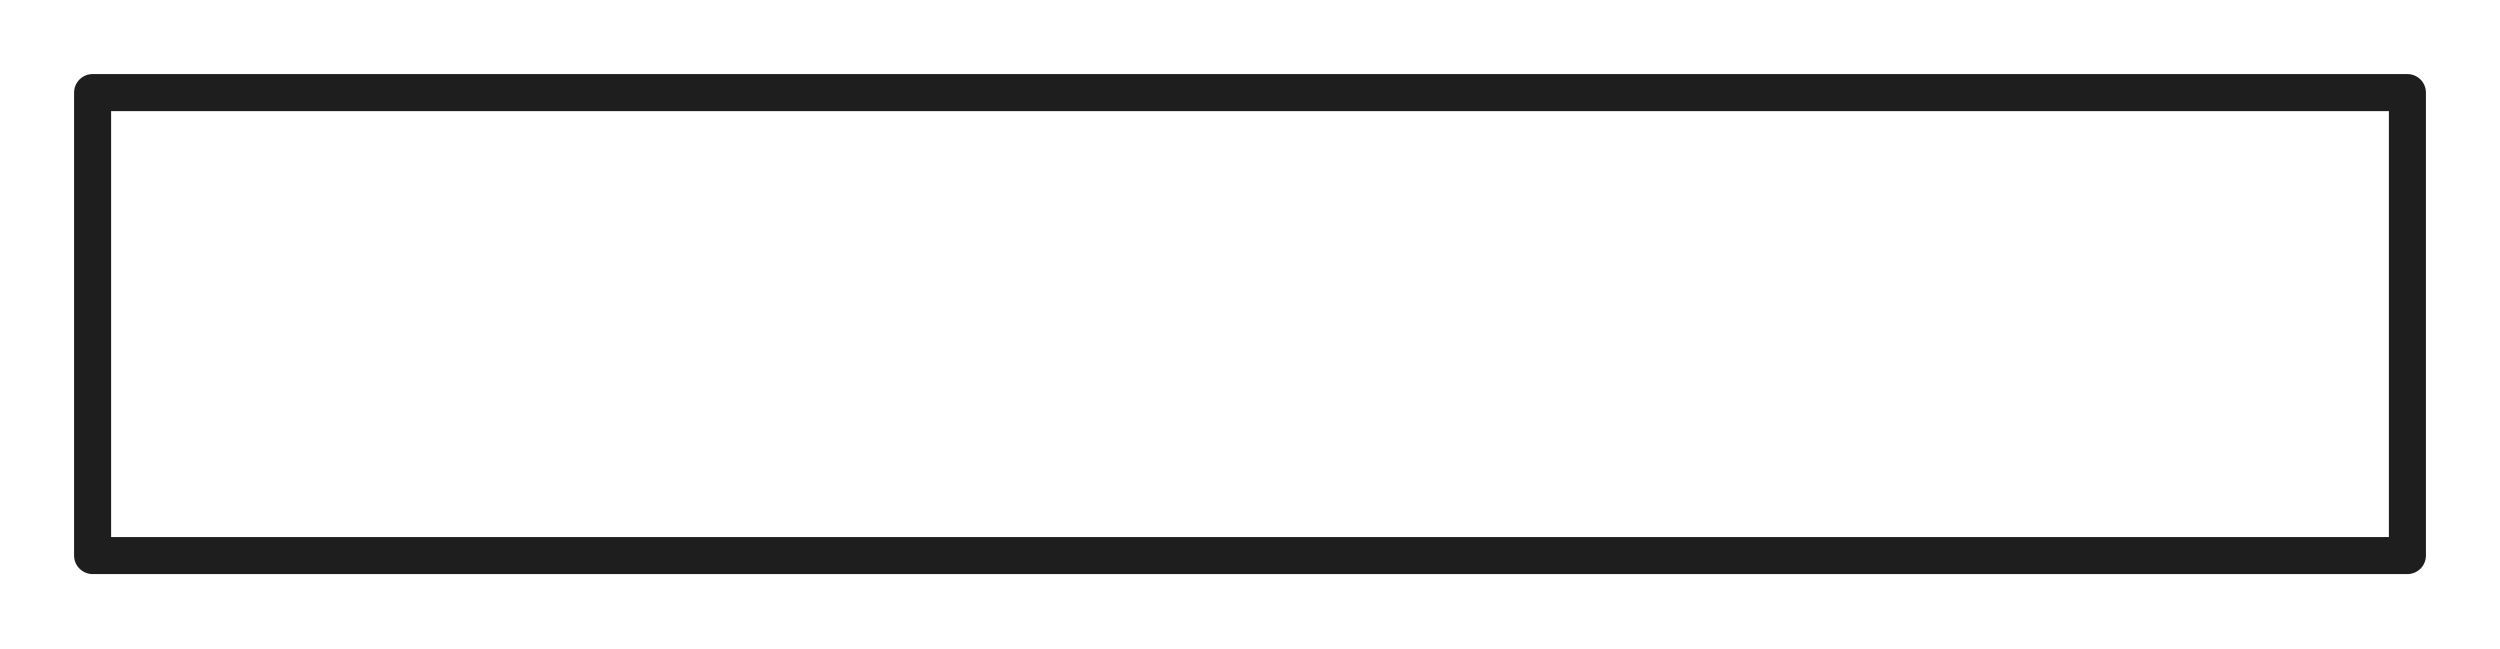
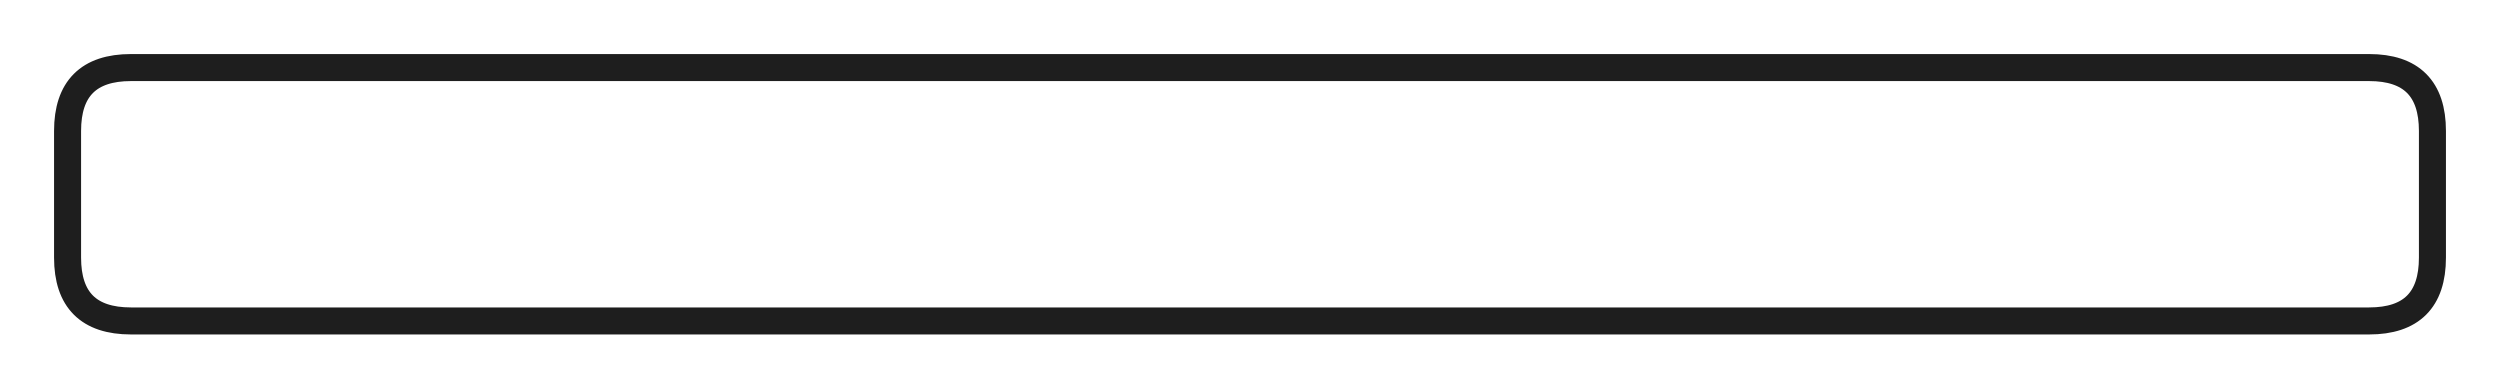
- <svg xmlns="http://www.w3.org/2000/svg" version="1.1" viewBox="0 0 270 70" width="270" height="70" id="svg1">
+ <svg xmlns="http://www.w3.org/2000/svg" version="1.1" viewBox="0 0 370 57.5" width="370" height="57.5" id="svg1">
  <defs id="defs1">
    <style class="style-fonts" id="style1" />
  </defs>
-   <g stroke-linecap="round" transform="translate(10 10) rotate(0 125 25)" id="g1">
-     <path d="M0 0 C94.86 0, 189.71 0, 250 0 M0 0 C55.45 0, 110.91 0, 250 0 M250 0 C250 16.85, 250 33.7, 250 50 M250 0 C250 12.09, 250 24.17, 250 50 M250 50 C194.77 50, 139.54 50, 0 50 M250 50 C191.17 50, 132.34 50, 0 50 M0 50 C0 31.45, 0 12.9, 0 0 M0 50 C0 34.55, 0 19.11, 0 0" stroke="#1e1e1e" stroke-width="4" fill="none" id="path1" />
+   <g stroke-linecap="round" transform="translate(10 10) rotate(0 175 18.75)" id="g1">
+     <path d="M9.38 0 C81.5 0, 153.63 0, 340.63 0 M9.38 0 C88.83 0, 168.28 0, 340.63 0 M340.63 0 C346.88 0, 350 3.13, 350 9.38 M340.63 0 C346.88 0, 350 3.13, 350 9.38 M350 9.38 C350 14.38, 350 19.39, 350 28.13 M350 9.38 C350 15.58, 350 21.78, 350 28.13 M350 28.13 C350 34.38, 346.88 37.5, 340.63 37.5 M350 28.13 C350 34.38, 346.88 37.5, 340.63 37.5 M340.63 37.5 C237.41 37.5, 134.2 37.5, 9.38 37.5 M340.63 37.5 C231.03 37.5, 121.44 37.5, 9.38 37.5 M9.38 37.5 C3.13 37.5, 0 34.38, 0 28.13 M9.38 37.5 C3.13 37.5, 0 34.38, 0 28.13 M0 28.13 C0 21.19, 0 14.26, 0 9.38 M0 28.13 C0 23.04, 0 17.96, 0 9.38 M0 9.38 C0 3.13, 3.13 0, 9.38 0 M0 9.38 C0 3.13, 3.13 0, 9.38 0" stroke="#1e1e1e" stroke-width="4" fill="none" id="path1" />
  </g>
</svg>
